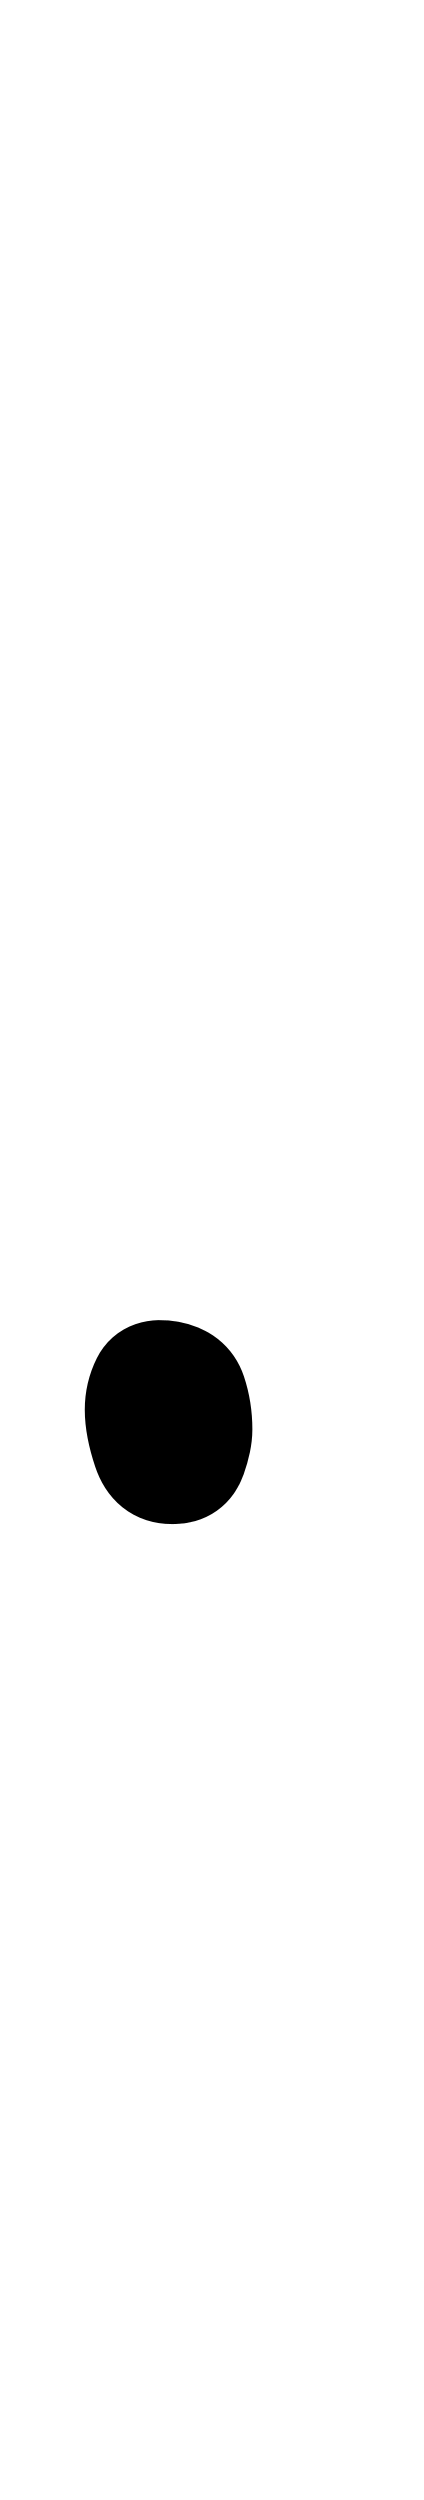
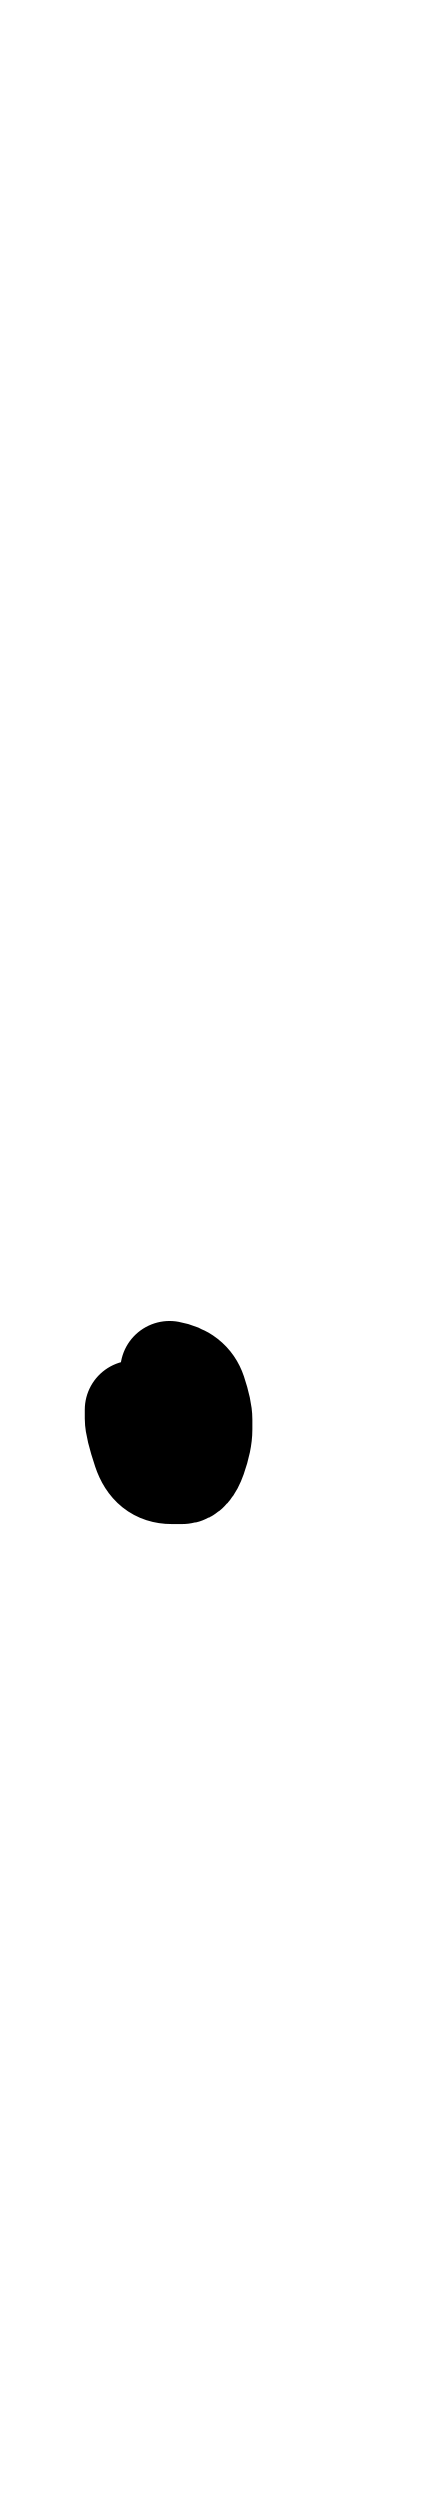
<svg xmlns="http://www.w3.org/2000/svg" width="215" height="1268" viewBox="0 0 215 1268" data-advance="215" data-ascent="750" data-descent="-518" data-vertical-extent="1268" data-units-per-em="1000" data-glyph-name="period" data-codepoint="46" fill="none" stroke="currentColor" stroke-width="50" stroke-linecap="round" stroke-linejoin="round">
-   <path d="M86 695Q97 697 100.0 706.0Q103 715 103 725Q103 731 100.0 739.5Q97 748 88 748H87Q76 748 72.0 736.0Q68 724 68 715Q68 707 71.5 700.0Q75 693 86 695Q75 693 71.5 700.0Q68 707 68 715Q68 724 72.0 736.0Q76 748 87 748H88Q97 748 100.0 739.5Q103 731 103 725Q103 715 100.0 706.0Q97 697 86 695Z" />
+   <path d="M68 715Q68 715 68.0 719.5Q68 724 72.0 736.0Q76 748 87 748H88Q88 748 92.5 748.0Q97 748 100.0 739.5Q103 731 103 725Q103 725 103.0 720.0Q103 715 100.0 706.0Q97 697 86 695" />
</svg>
